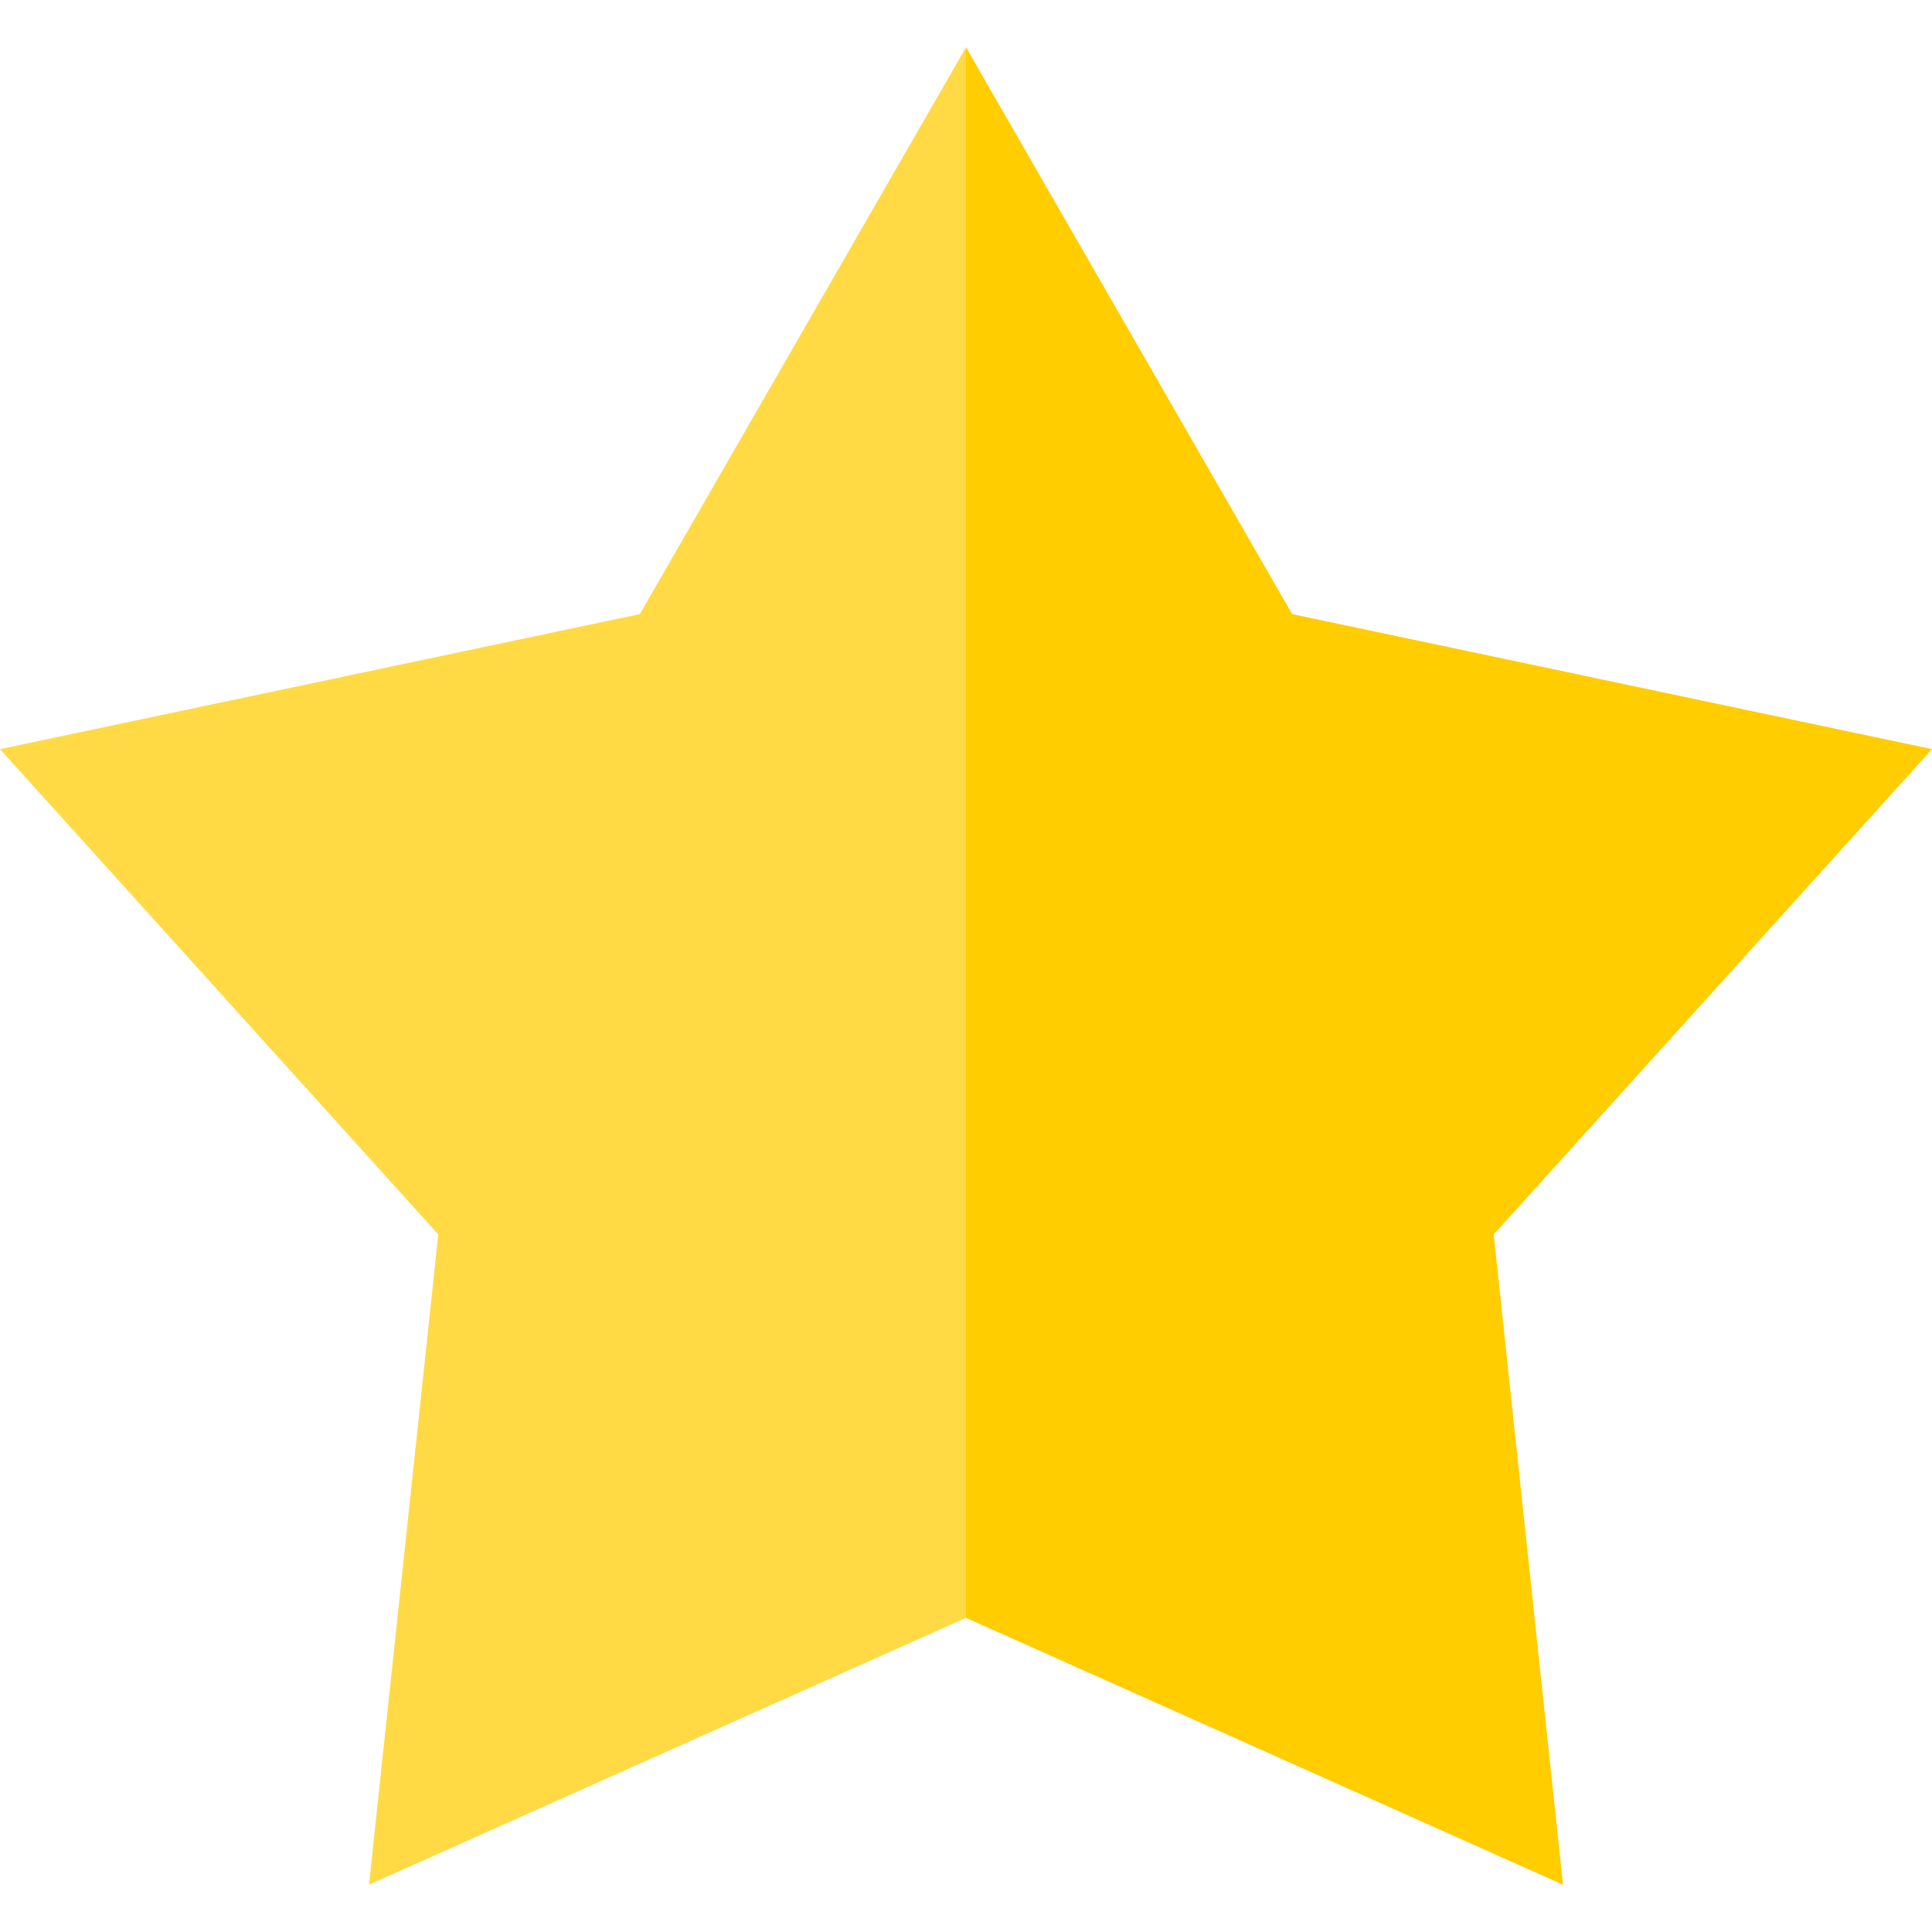
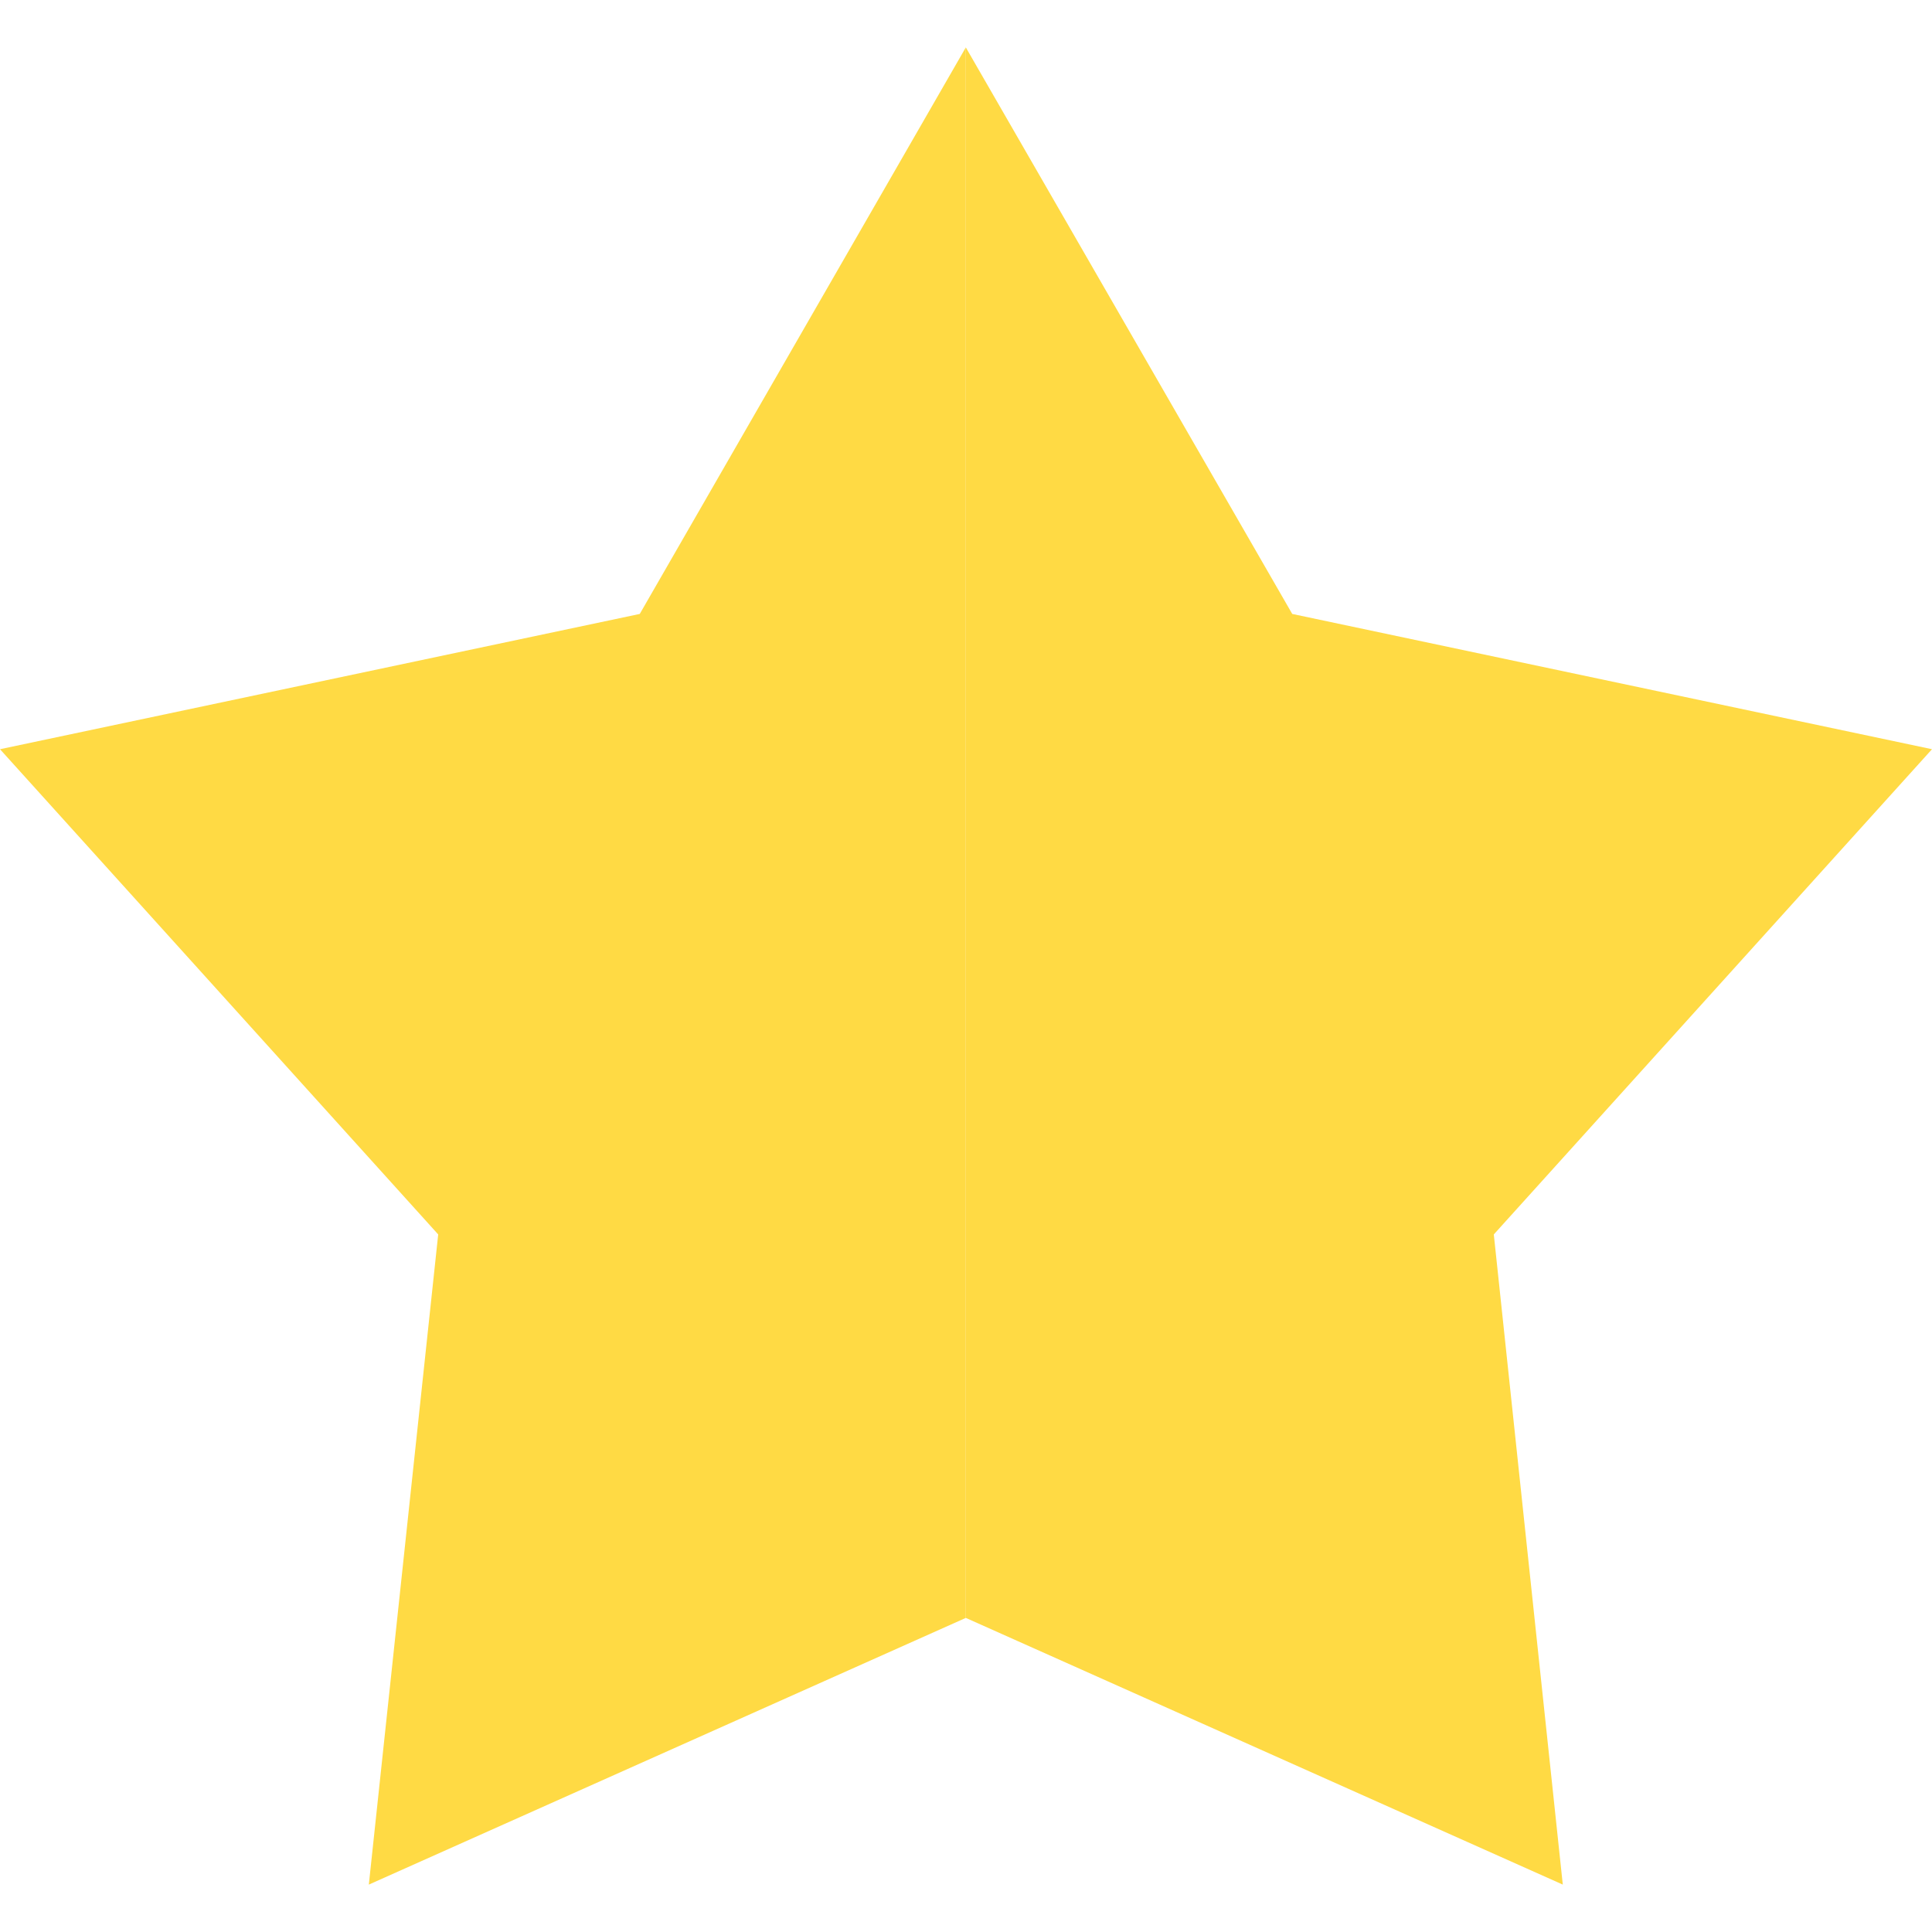
- <svg xmlns="http://www.w3.org/2000/svg" version="1.1" id="Layer_1" x="0px" y="0px" viewBox="0 0 501.28 501.28" style="enable-background:new 0 0 501.28 501.28;" xml:space="preserve">
+ <svg xmlns="http://www.w3.org/2000/svg" version="1.1" id="Layer_1" x="0px" y="0px" viewBox="0 0 501.3 501.3" style="enable-background:new 0 0 501.3 501.3;" xml:space="preserve">
+   <style type="text/css">
+ 	.st0{fill:#FFDA44;}
+ </style>
  <g>
-     <polygon style="fill:#FFCD00;" points="501.28,194.37 335.26,159.33 250.64,12.27 250.64,419.77 405.54,489.01 387.56,320.29  " />
-     <polygon style="fill:#FFDA44;" points="166.02,159.33 0,194.37 113.72,320.29 95.74,489.01 250.64,419.77 250.64,12.27  " />
+     <polygon class="st0" points="501.3,194.4 335.3,159.3 250.6,12.3 250.6,419.8 405.5,489 387.6,320.3  " />
+     <polygon class="st0" points="166,159.3 0,194.4 113.7,320.3 95.7,489 250.6,419.8 250.6,12.3  " />
  </g>
-   <g>
- </g>
-   <g>
- </g>
-   <g>
- </g>
-   <g>
- </g>
-   <g>
- </g>
-   <g>
- </g>
-   <g>
- </g>
-   <g>
- </g>
-   <g>
- </g>
-   <g>
- </g>
-   <g>
- </g>
-   <g>
- </g>
-   <g>
- </g>
-   <g>
- </g>
-   <g>
- </g>
</svg>
